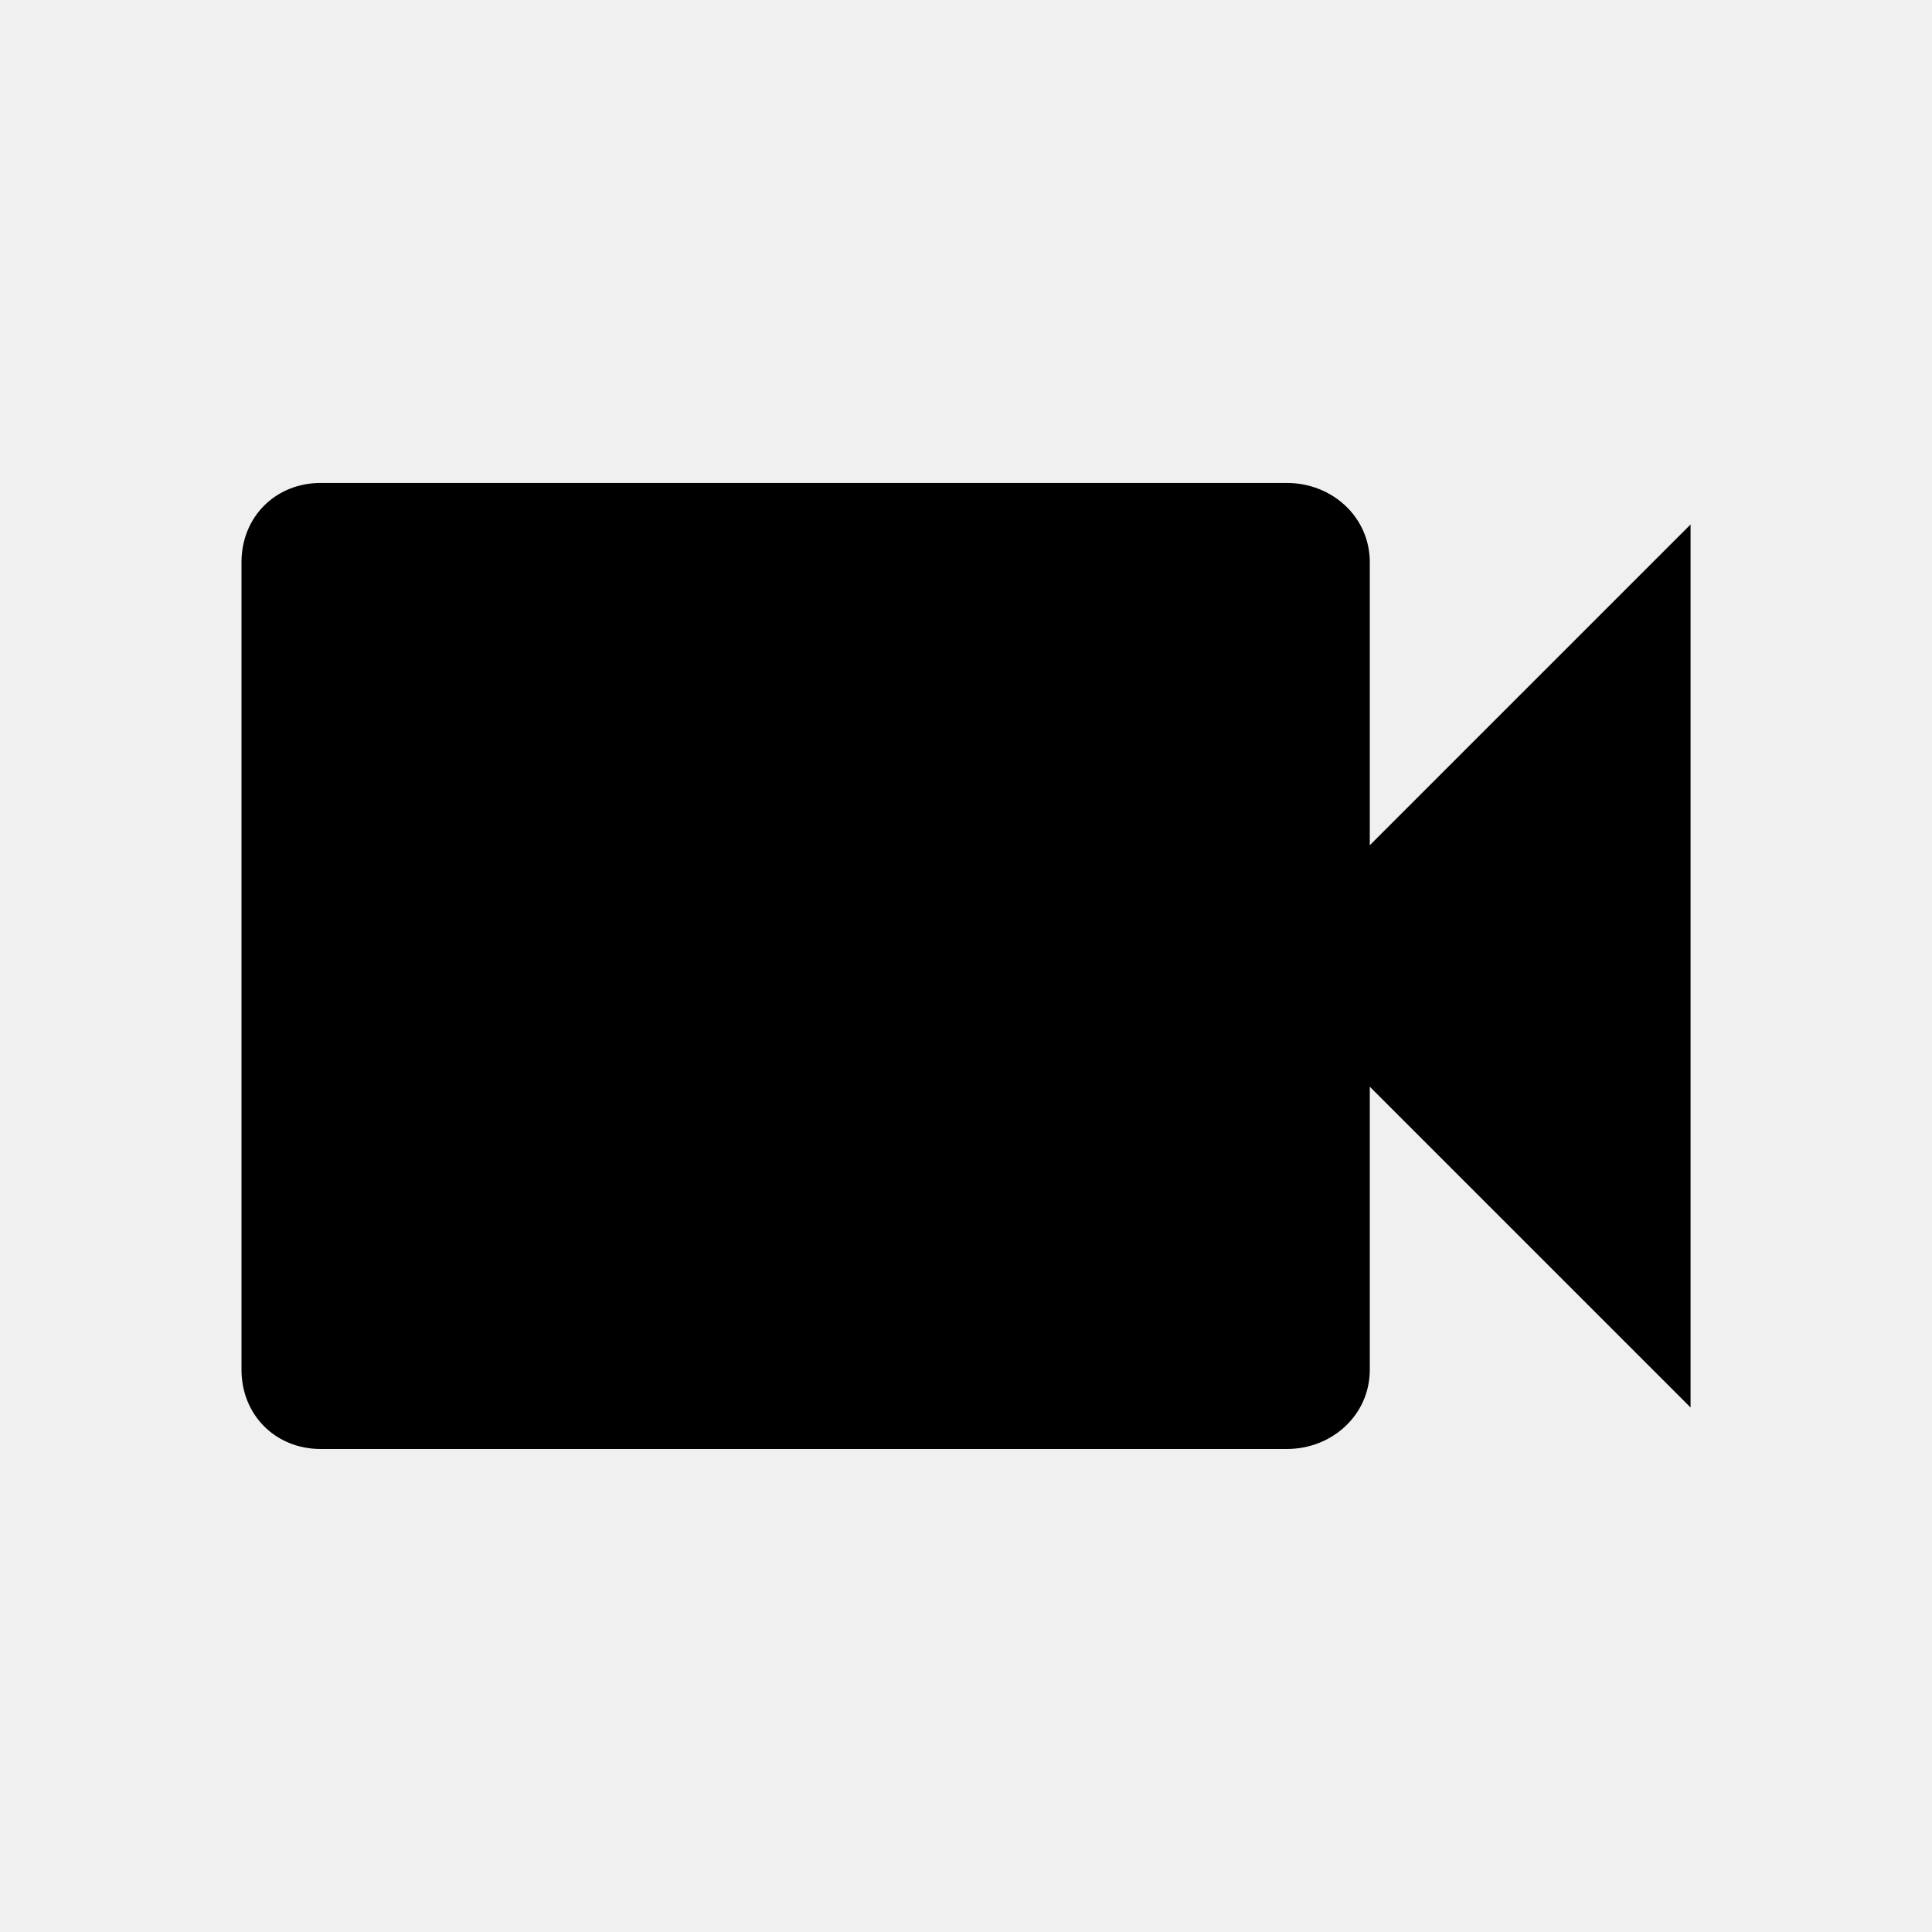
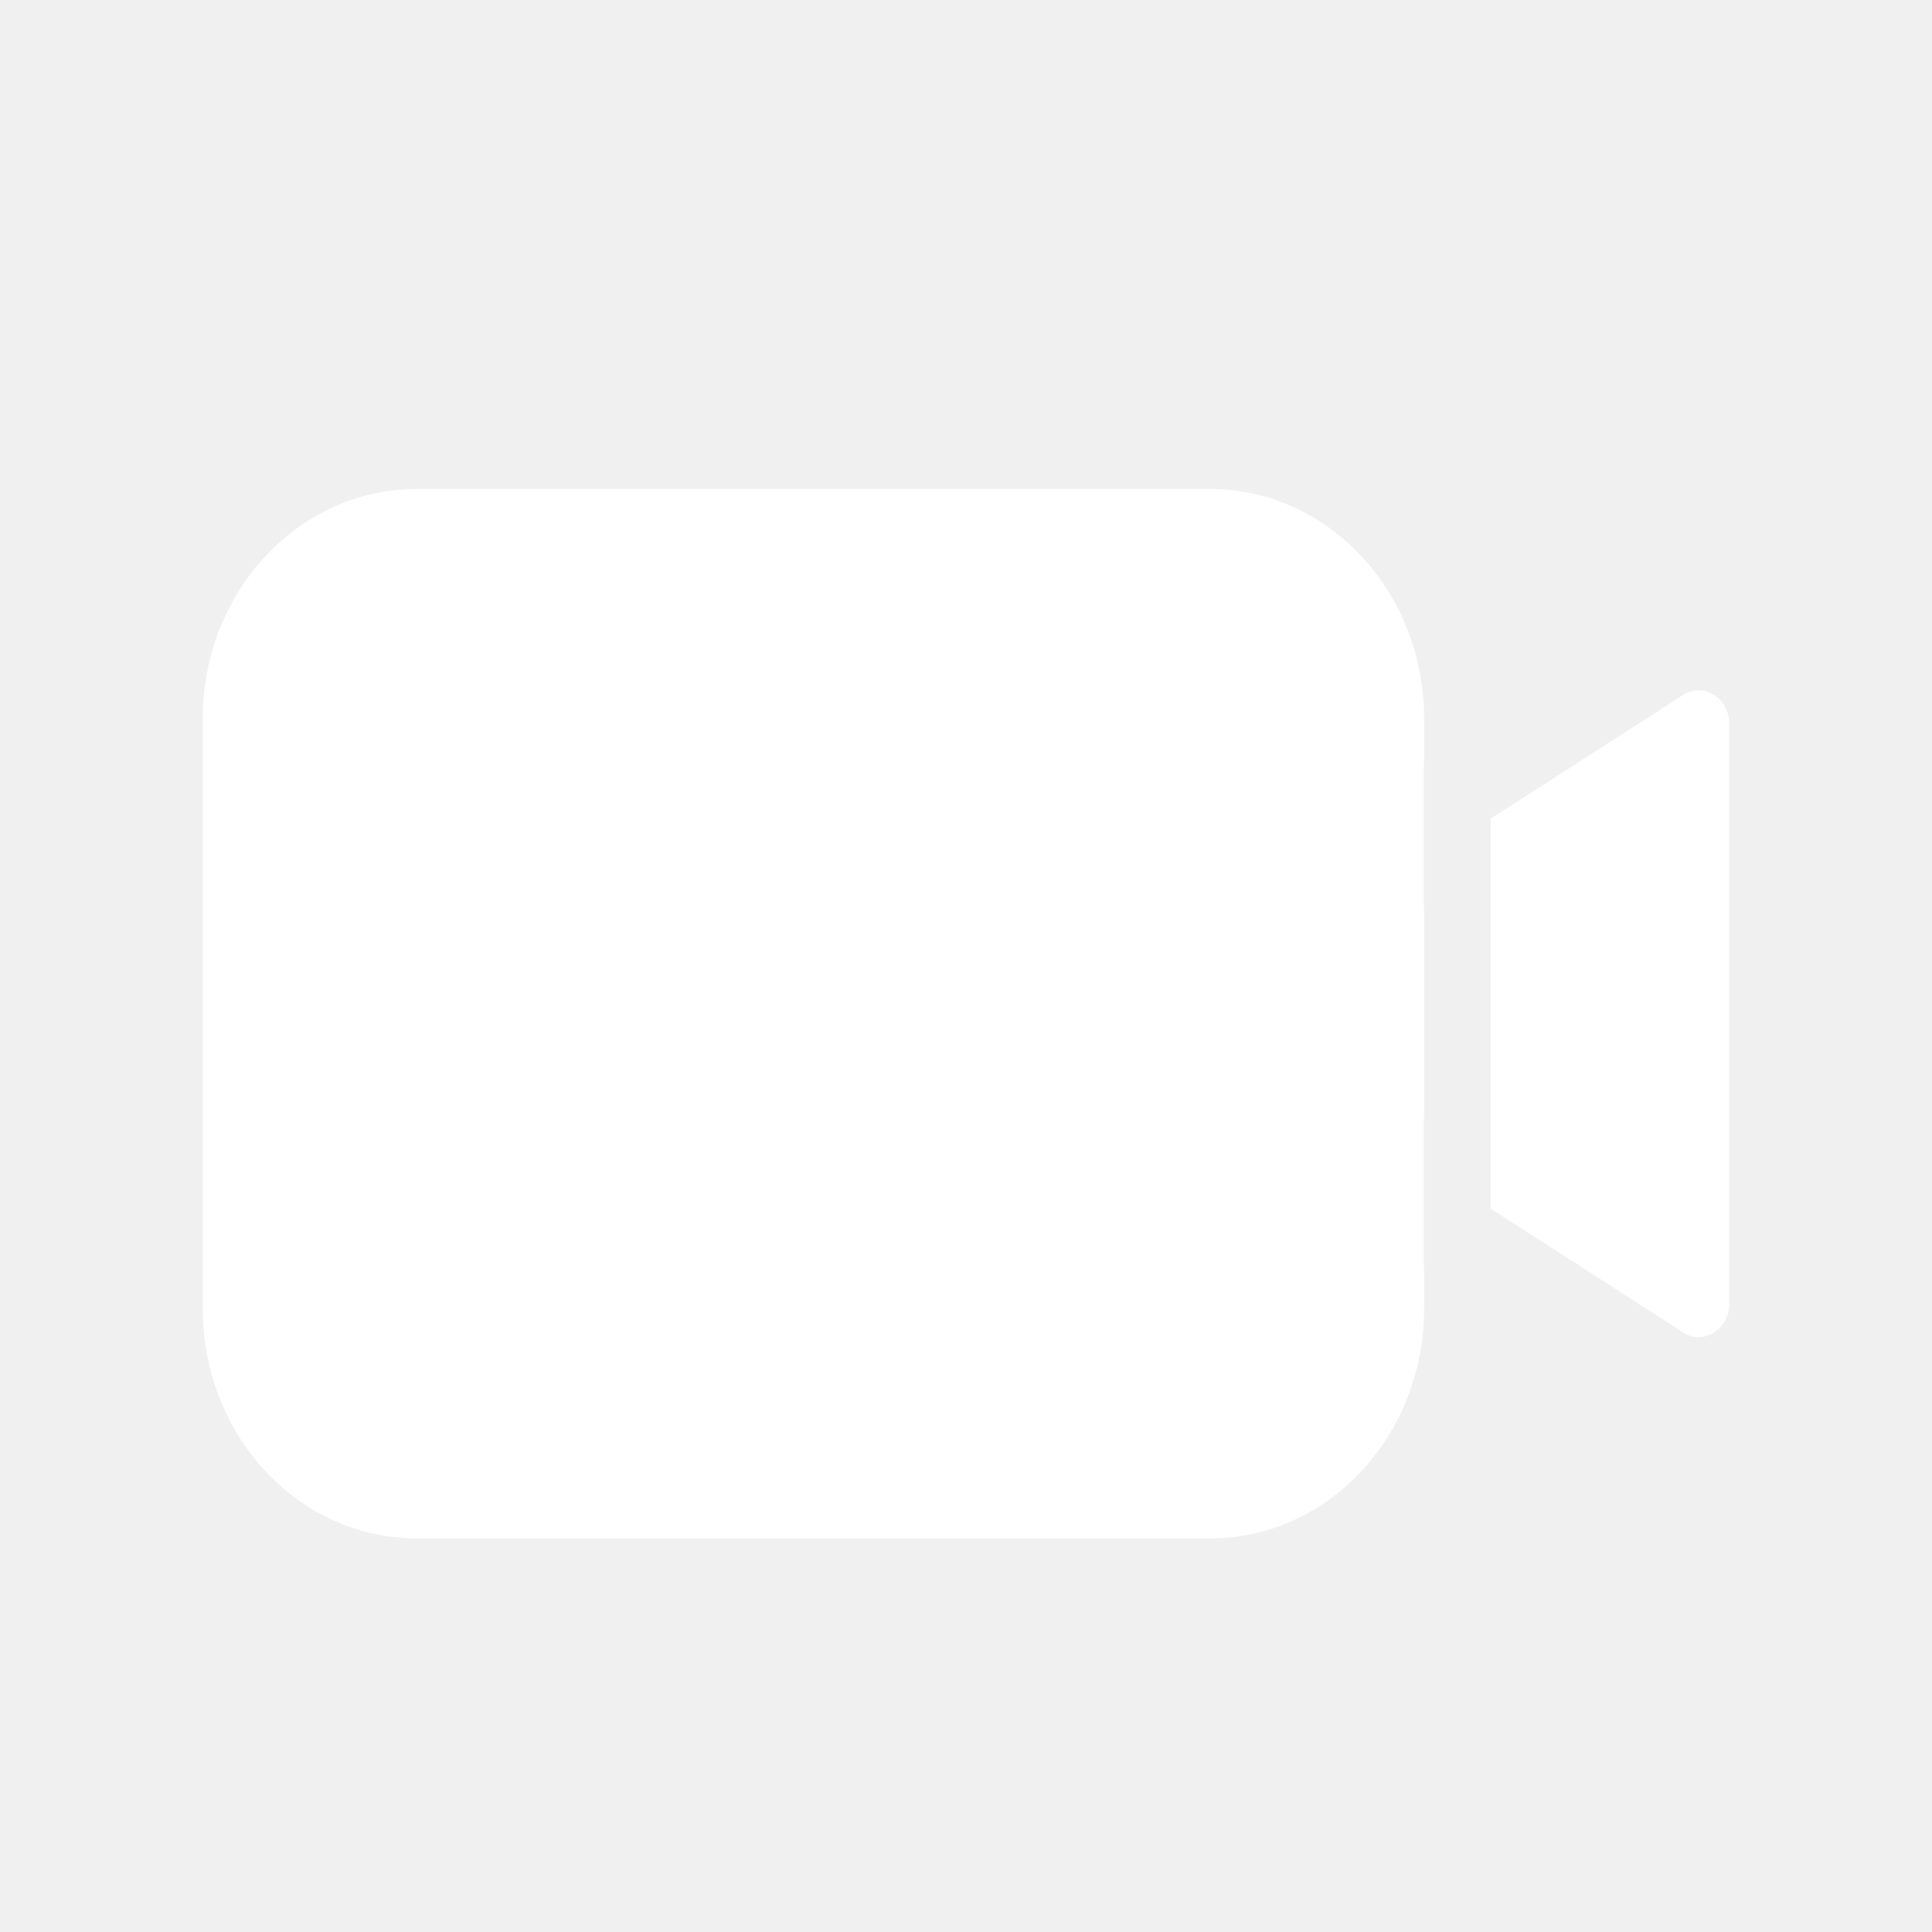
- <svg xmlns="http://www.w3.org/2000/svg" version="1.1" width="32" height="32" viewBox="0 0 32 32">
-   <path d="M22.688 14l5.313-5.313v14.625l-5.313-5.313v4.688c0 0.75-0.625 1.313-1.375 1.313h-16c-0.75 0-1.313-0.563-1.313-1.313v-13.375c0-0.75 0.563-1.313 1.313-1.313h16c0.75 0 1.375 0.563 1.375 1.313v4.688z" />
+ <svg xmlns="http://www.w3.org/2000/svg" width="18" height="18" viewBox="0 0 18 18" fill="none">
+   <path fill-rule="evenodd" clip-rule="evenodd" d="M13.268 10.417V8.472L13.265 8.474V7.094L13.268 7.091V6.696C13.268 5.514 12.376 4.556 11.275 4.556H3.882C2.781 4.556 1.889 5.514 1.889 6.696V12.193C1.889 13.375 2.781 14.333 3.882 14.333H11.275C12.376 14.333 13.268 13.375 13.268 12.193V11.798L13.265 11.795V10.415L13.268 10.417ZM15.648 12.392L13.889 11.261V7.627L15.648 6.497C15.837 6.34 16.111 6.484 16.111 6.741V12.148C16.111 12.405 15.837 12.549 15.648 12.392Z" fill="white" />
</svg>
